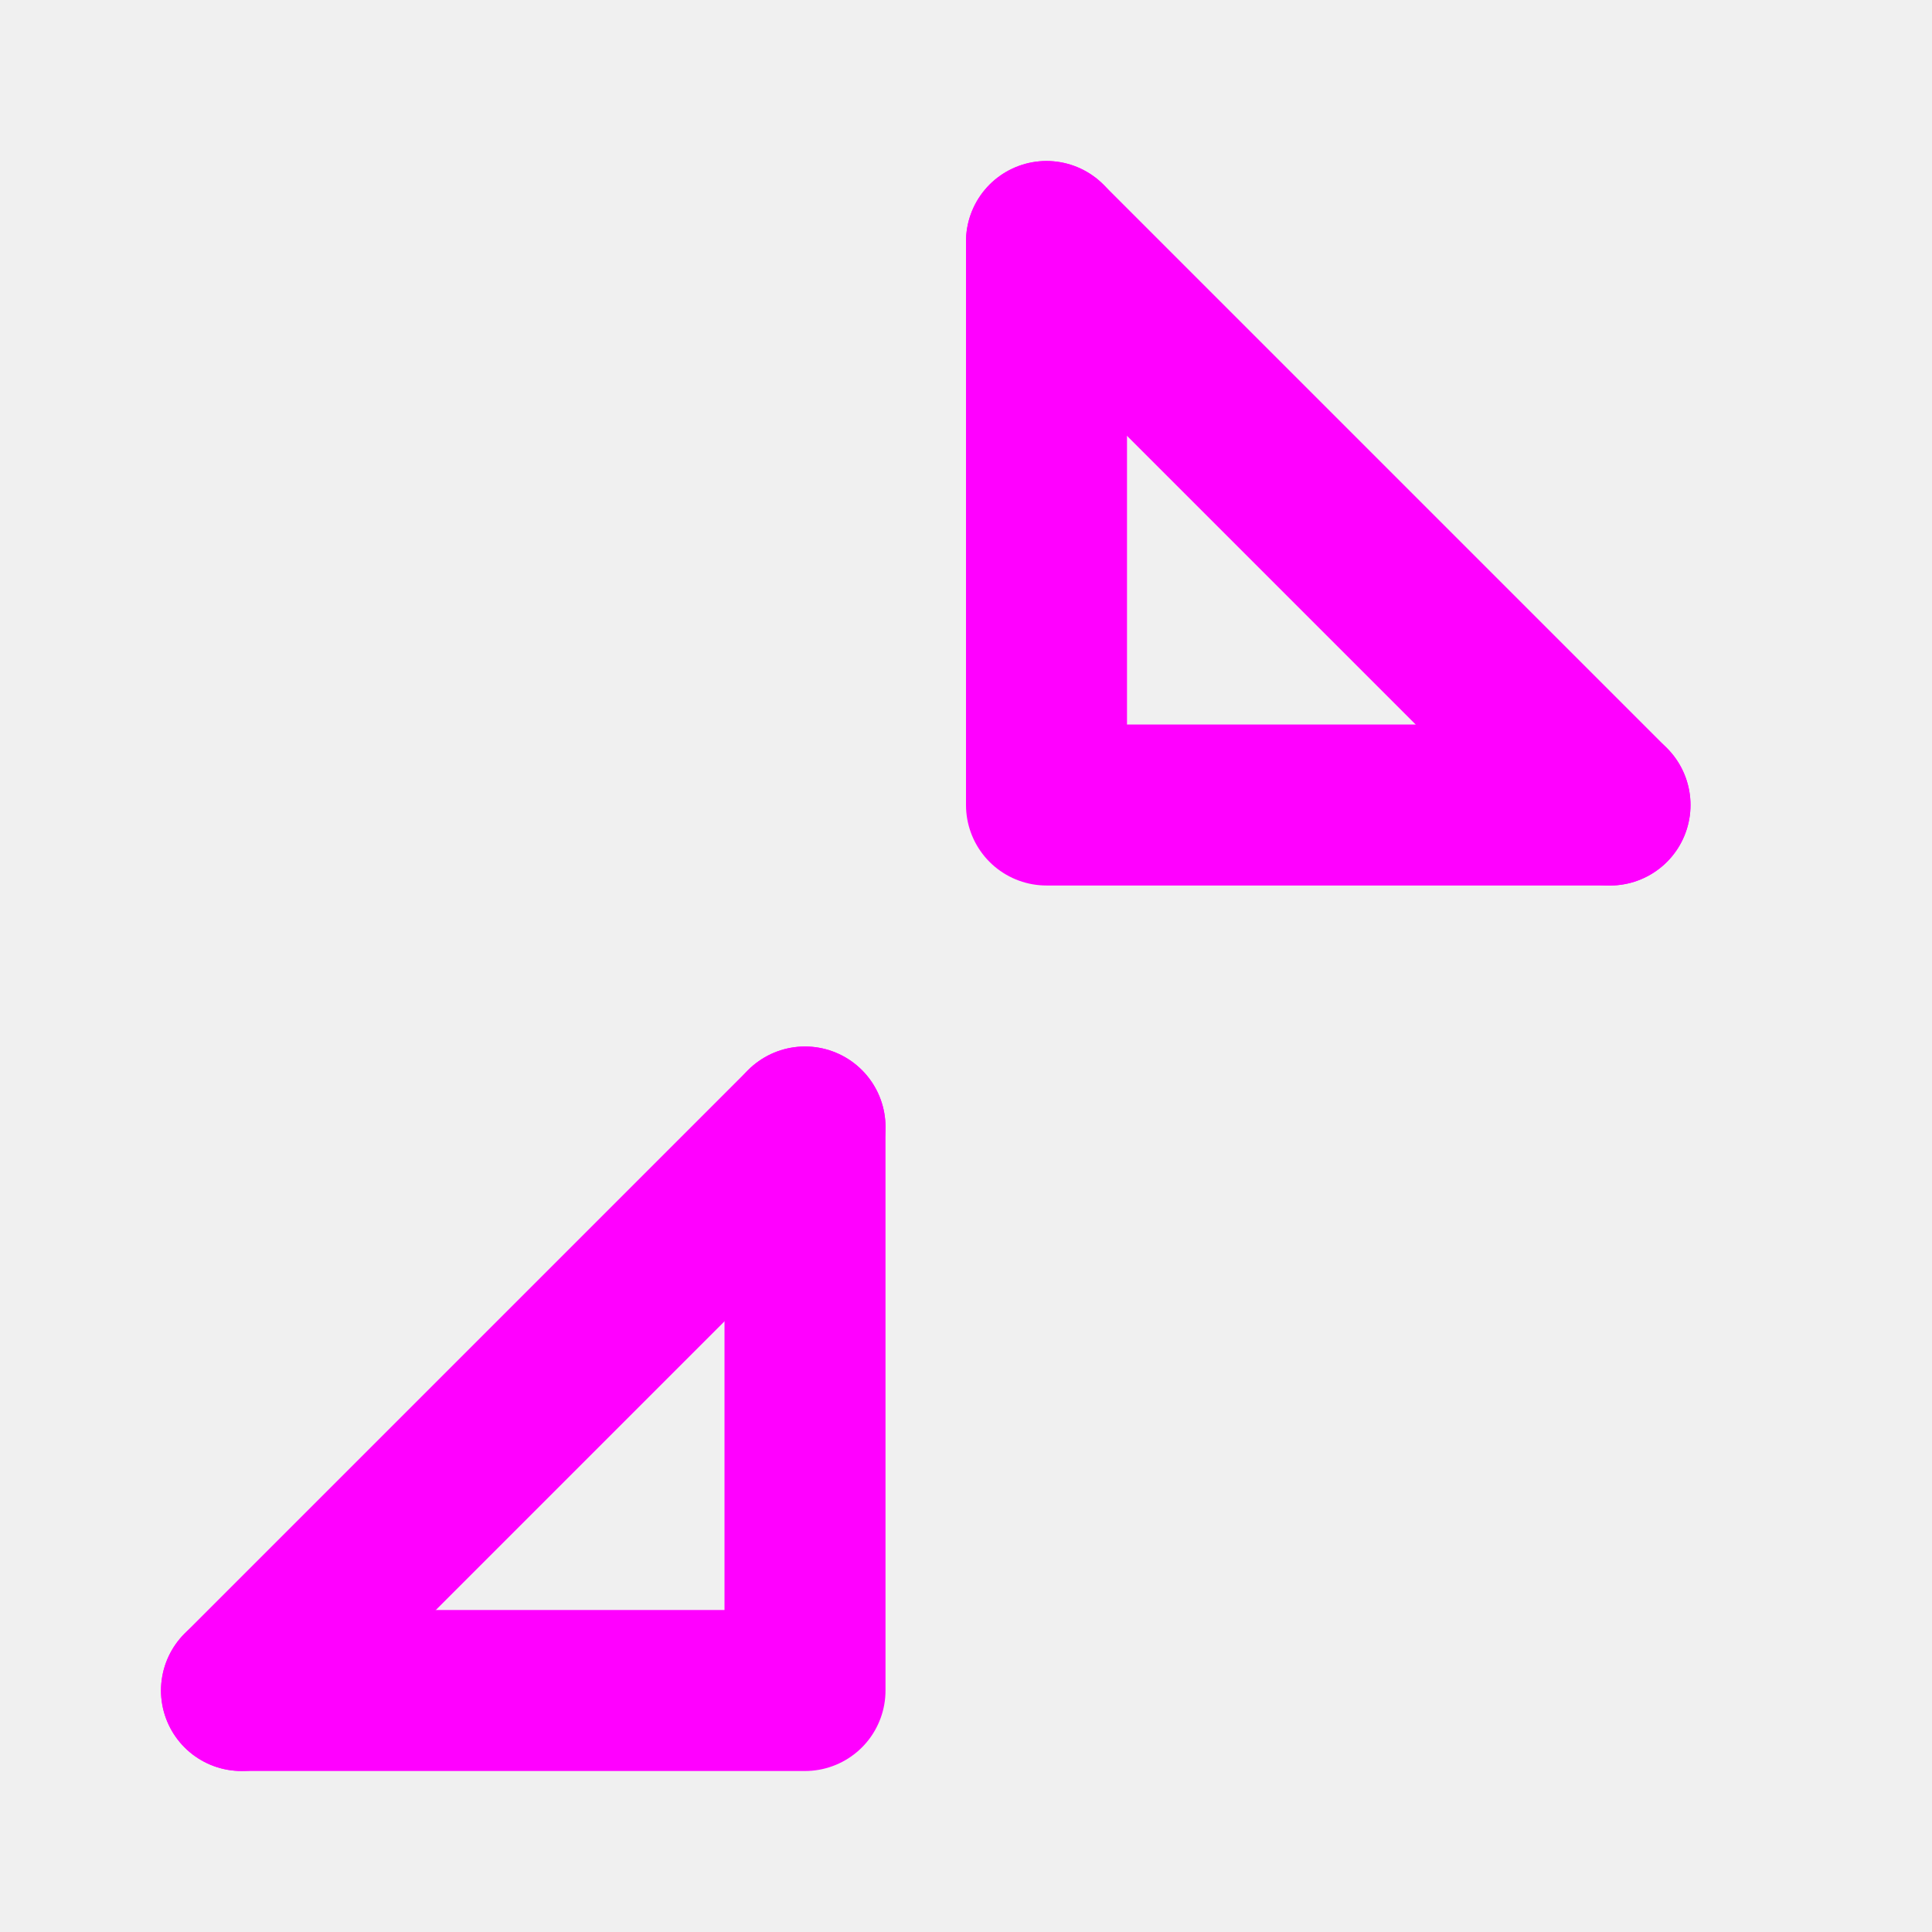
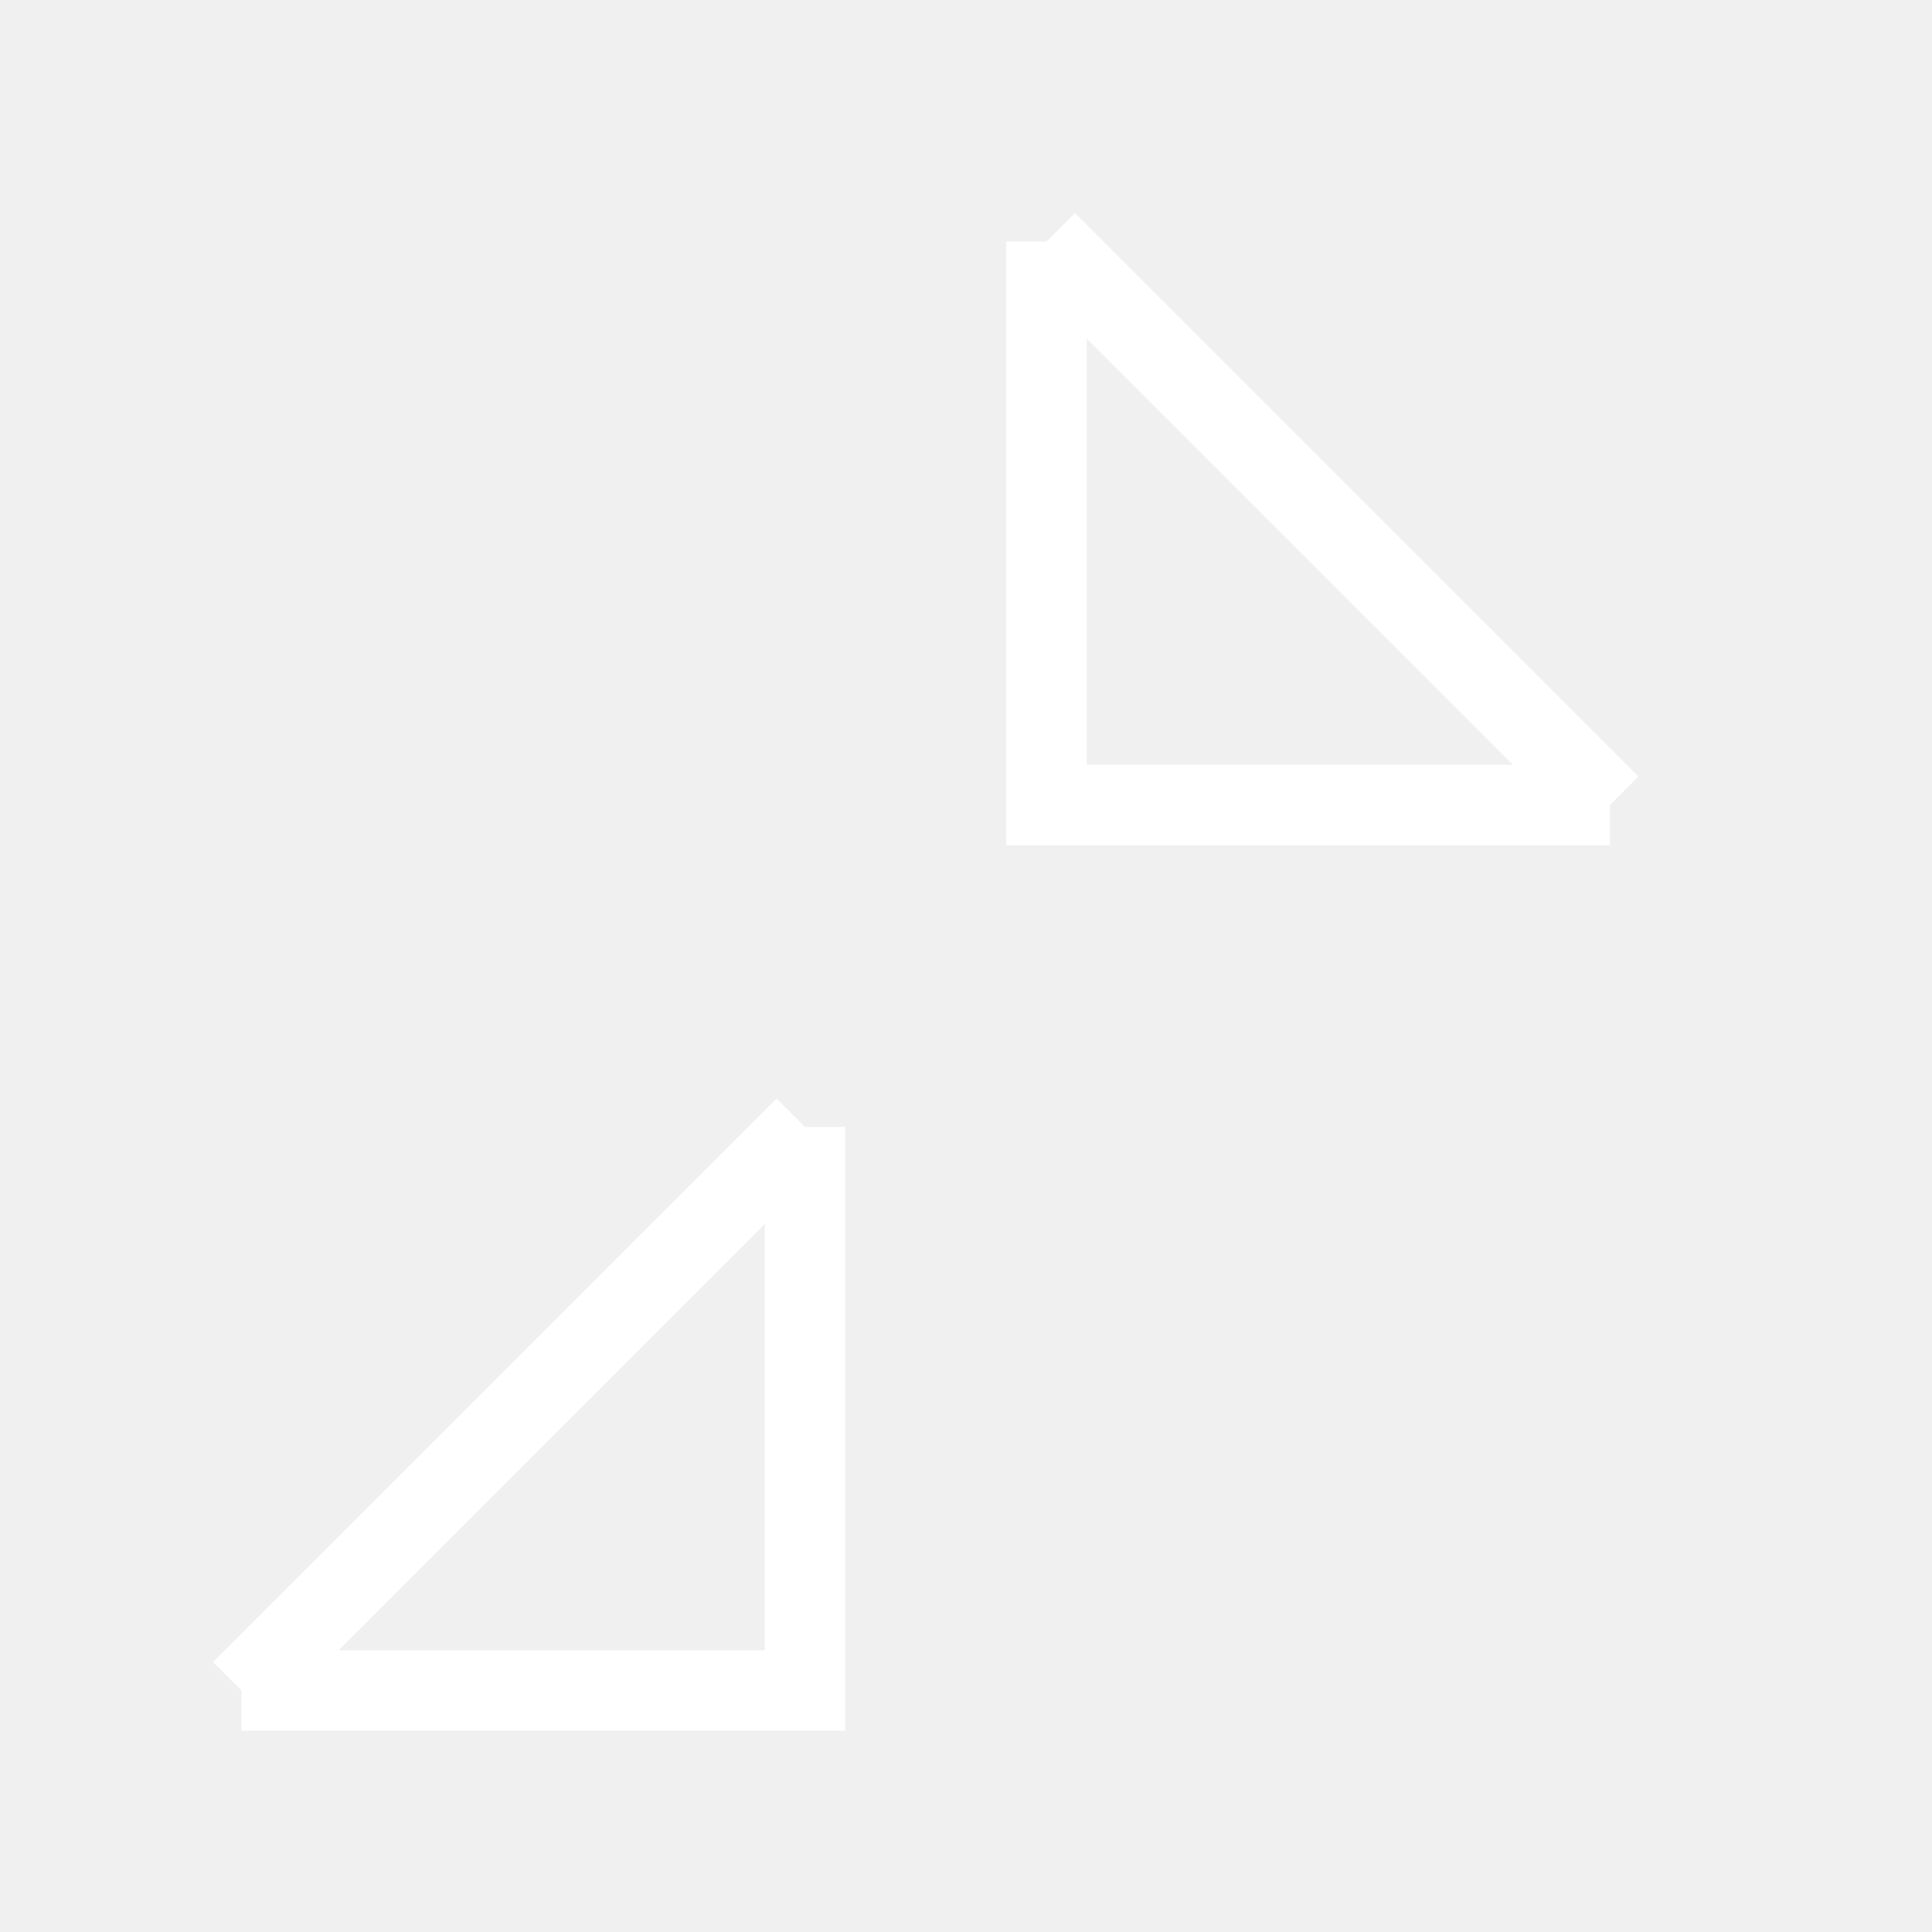
- <svg xmlns="http://www.w3.org/2000/svg" viewBox="0 0 24 24" fill="none" stroke="#FF00FF" stroke-width="2" stroke-linecap="round" stroke-linejoin="round">
+ <svg xmlns="http://www.w3.org/2000/svg" viewBox="0 0 24 24" fill="none" stroke="#FFFFFF" strokeWidth="2" strokeLinecap="round" strokeLinejoin="round">
  <path d="M13 3v7h7" />
  <path d="M13 3l7 7" />
  <path d="M3 21h7v-7" />
  <path d="M3 21l7-7" />
</svg>
